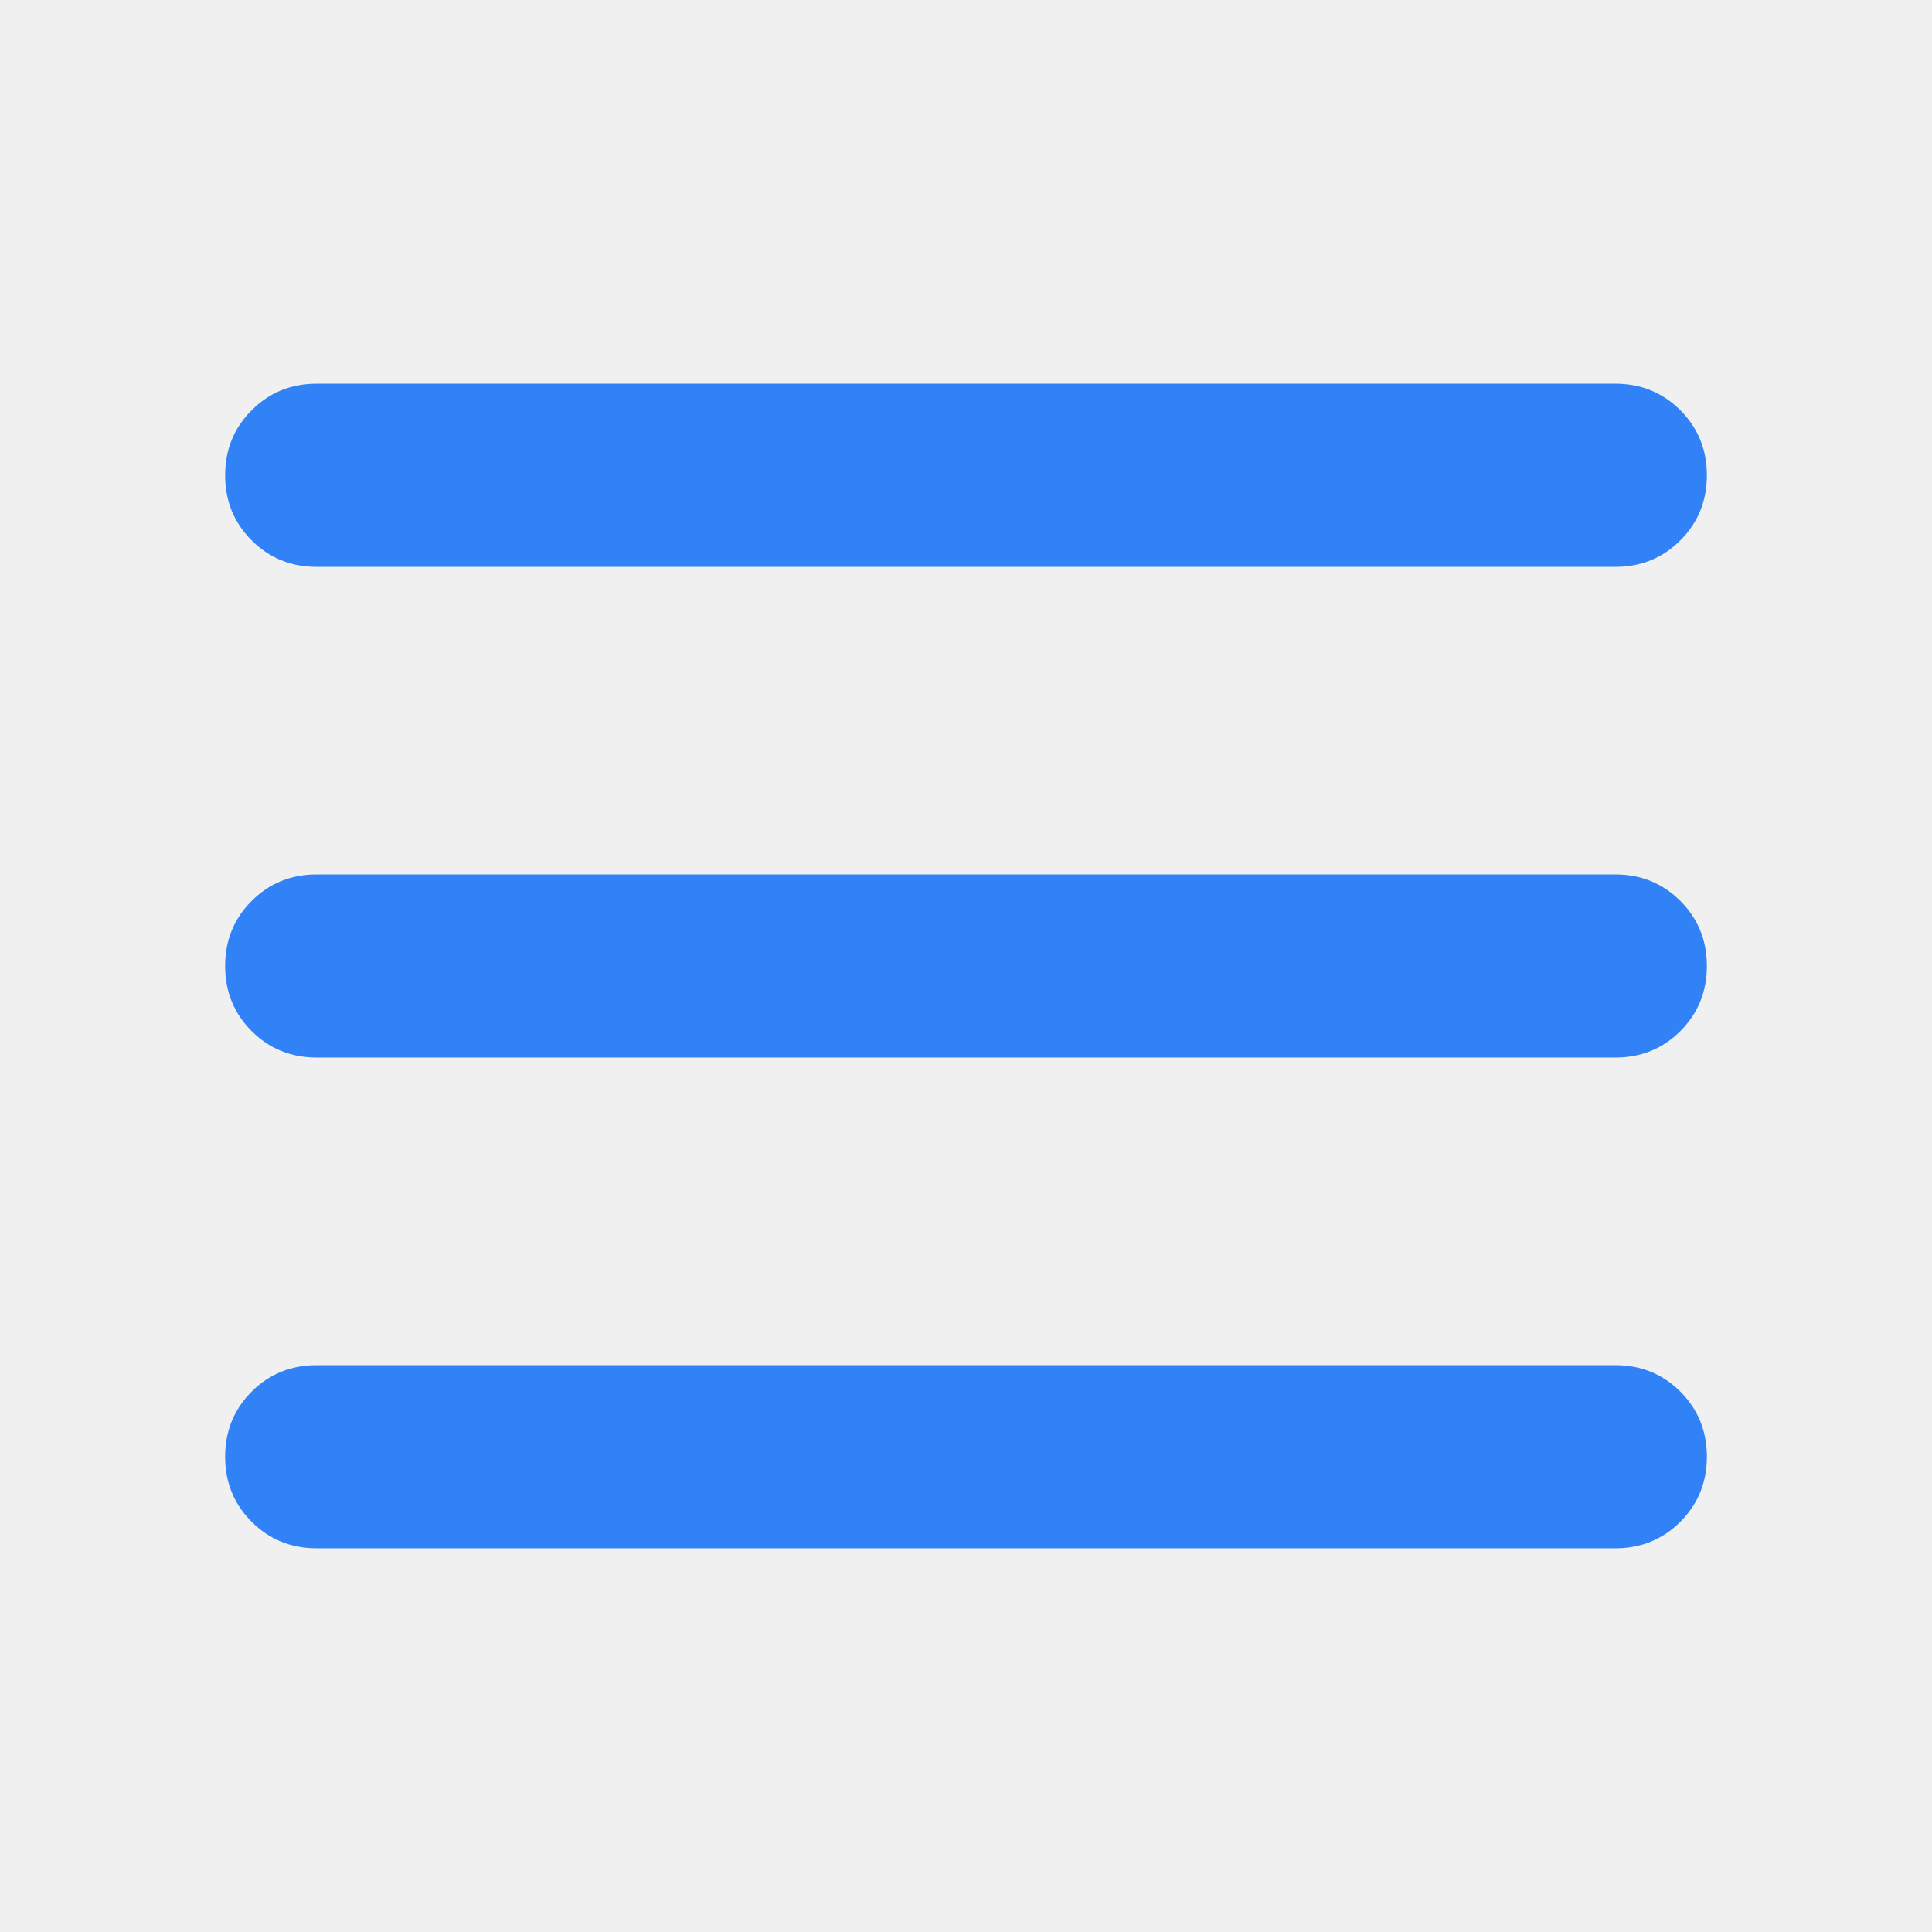
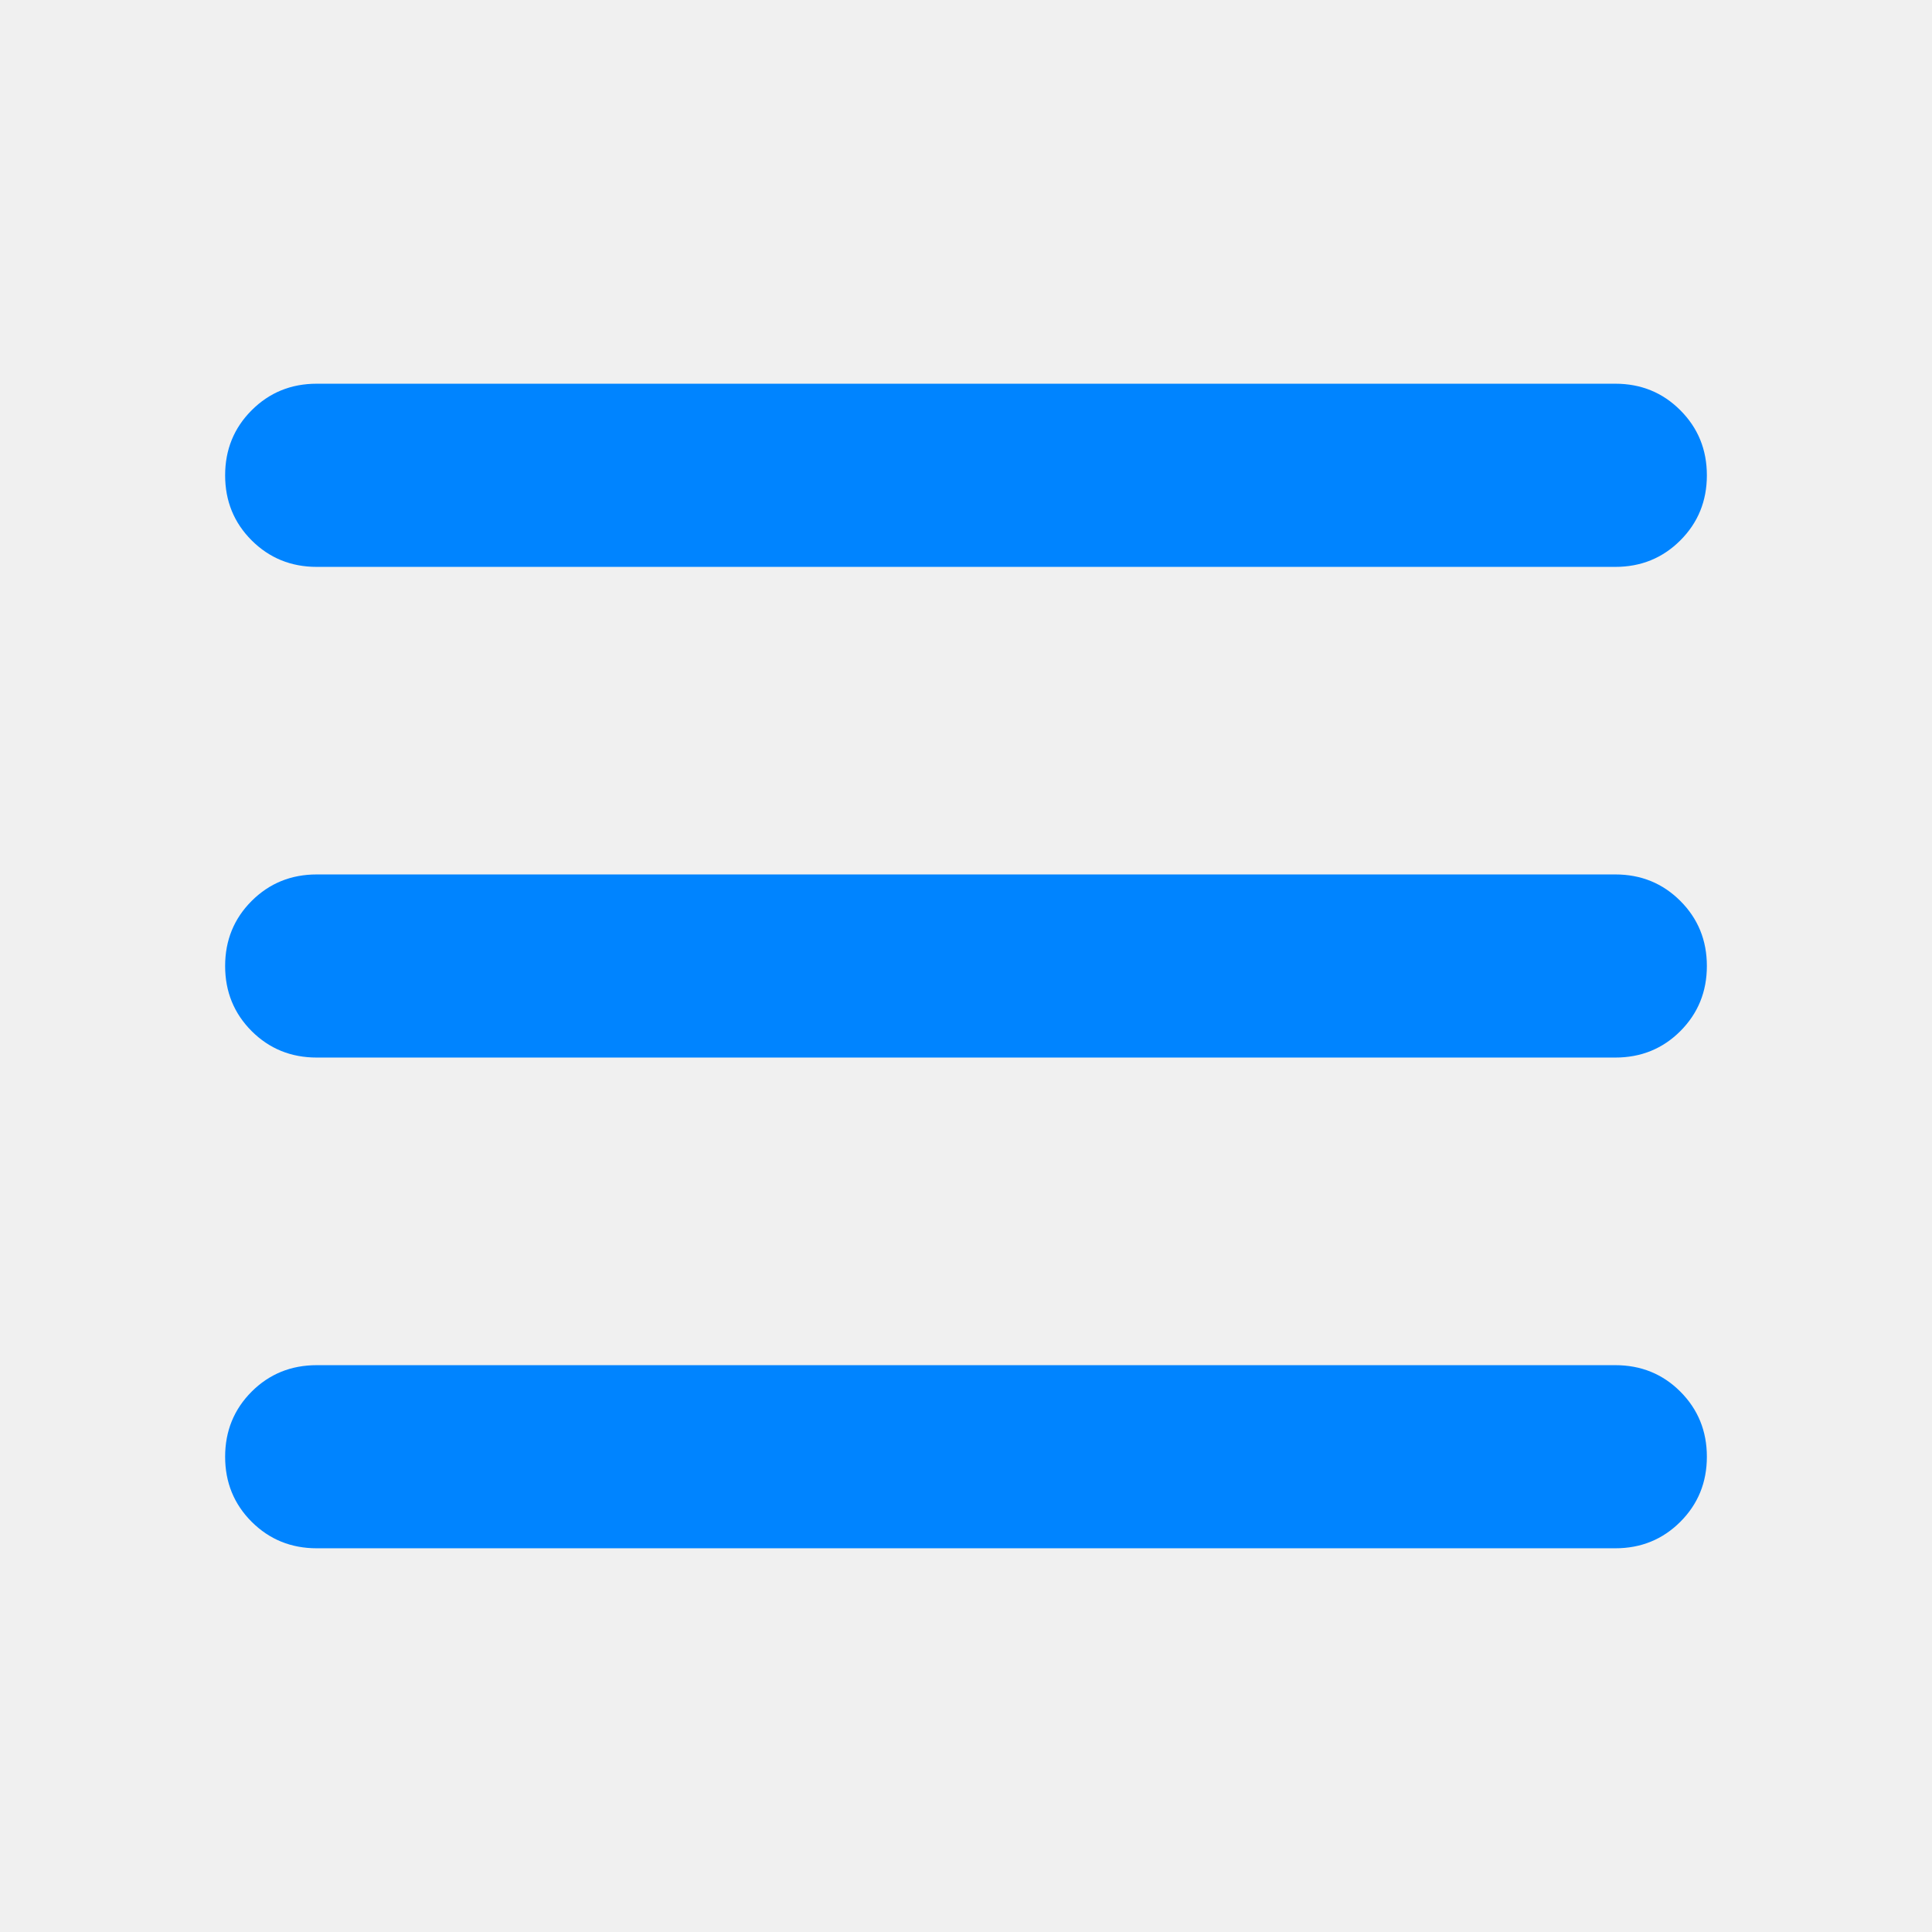
<svg xmlns="http://www.w3.org/2000/svg" width="36" height="36" viewBox="0 0 36 36" fill="none">
-   <mask id="mask0_2015_77" style="mask-type:alpha" maskUnits="userSpaceOnUse" x="0" y="0" width="36" height="36">
-     <rect width="36" height="36" fill="#D9D9D9" />
-   </mask>
-   <g mask="url(#mask0_2015_77)">
-     <path d="M5.901 10.563C5.423 10.563 5.018 10.398 4.689 10.069C4.36 9.74 4.195 9.336 4.195 8.857C4.195 8.378 4.36 7.974 4.689 7.645C5.018 7.315 5.423 7.15 5.901 7.15H30.099C30.577 7.15 30.981 7.315 31.311 7.645C31.64 7.974 31.805 8.378 31.805 8.857C31.805 9.336 31.64 9.74 31.311 10.069C30.981 10.398 30.577 10.563 30.099 10.563H5.901ZM5.901 28.85C5.423 28.85 5.018 28.685 4.689 28.356C4.36 28.027 4.195 27.623 4.195 27.144C4.195 26.665 4.36 26.261 4.689 25.931C5.018 25.602 5.423 25.438 5.901 25.438H30.099C30.577 25.438 30.981 25.602 31.311 25.931C31.64 26.261 31.805 26.665 31.805 27.144C31.805 27.623 31.64 28.027 31.311 28.356C30.981 28.685 30.577 28.85 30.099 28.85H5.901ZM5.901 19.706C5.423 19.706 5.018 19.542 4.689 19.213C4.36 18.883 4.195 18.479 4.195 18C4.195 17.521 4.36 17.117 4.689 16.788C5.018 16.459 5.423 16.294 5.901 16.294H30.099C30.577 16.294 30.981 16.459 31.311 16.788C31.64 17.117 31.805 17.521 31.805 18C31.805 18.479 31.64 18.883 31.311 19.213C30.981 19.542 30.577 19.706 30.099 19.706H5.901Z" fill="#3182F6" />
+   <g clip-path="url(#clip0_648_140)">
+     <mask id="mask0_648_140" style="mask-type:alpha" maskUnits="userSpaceOnUse" x="0" y="0" width="36" height="36">
+       <path d="M36 0H0V36H36V0Z" fill="#D9D9D9" />
+     </mask>
+     <g mask="url(#mask0_648_140)">
+       <path d="M5.902 10.563C5.423 10.563 5.019 10.398 4.689 10.069C4.36 9.74 4.195 9.336 4.195 8.857C4.195 8.378 4.36 7.974 4.689 7.645C5.019 7.315 5.423 7.15 5.902 7.15H30.099C30.578 7.15 30.982 7.315 31.311 7.645C31.64 7.974 31.805 8.378 31.805 8.857C31.805 9.336 31.64 9.74 31.311 10.069C30.982 10.398 30.578 10.563 30.099 10.563H5.902ZM5.902 28.85C5.423 28.85 5.019 28.685 4.689 28.356C4.36 28.027 4.195 27.623 4.195 27.144C4.195 26.665 4.36 26.261 4.689 25.931C5.019 25.602 5.423 25.438 5.902 25.438H30.099C30.578 25.438 30.982 25.602 31.311 25.931C31.64 26.261 31.805 26.665 31.805 27.144C31.805 27.623 31.64 28.027 31.311 28.356C30.982 28.685 30.578 28.85 30.099 28.85H5.902ZM5.902 19.706C5.423 19.706 5.019 19.542 4.689 19.213C4.36 18.883 4.195 18.479 4.195 18C4.195 17.521 4.36 17.117 4.689 16.788C5.019 16.459 5.423 16.294 5.902 16.294H30.099C30.578 16.294 30.982 16.459 31.311 16.788C31.64 17.117 31.805 17.521 31.805 18C31.805 18.479 31.64 18.883 31.311 19.213C30.982 19.542 30.578 19.706 30.099 19.706H5.902Z" fill="#0084FF" />
+     </g>
  </g>
+   <defs>
+     <clipPath id="clip0_648_140">
+       <rect width="36" height="36" fill="white" />
+     </clipPath>
+   </defs>
</svg>
